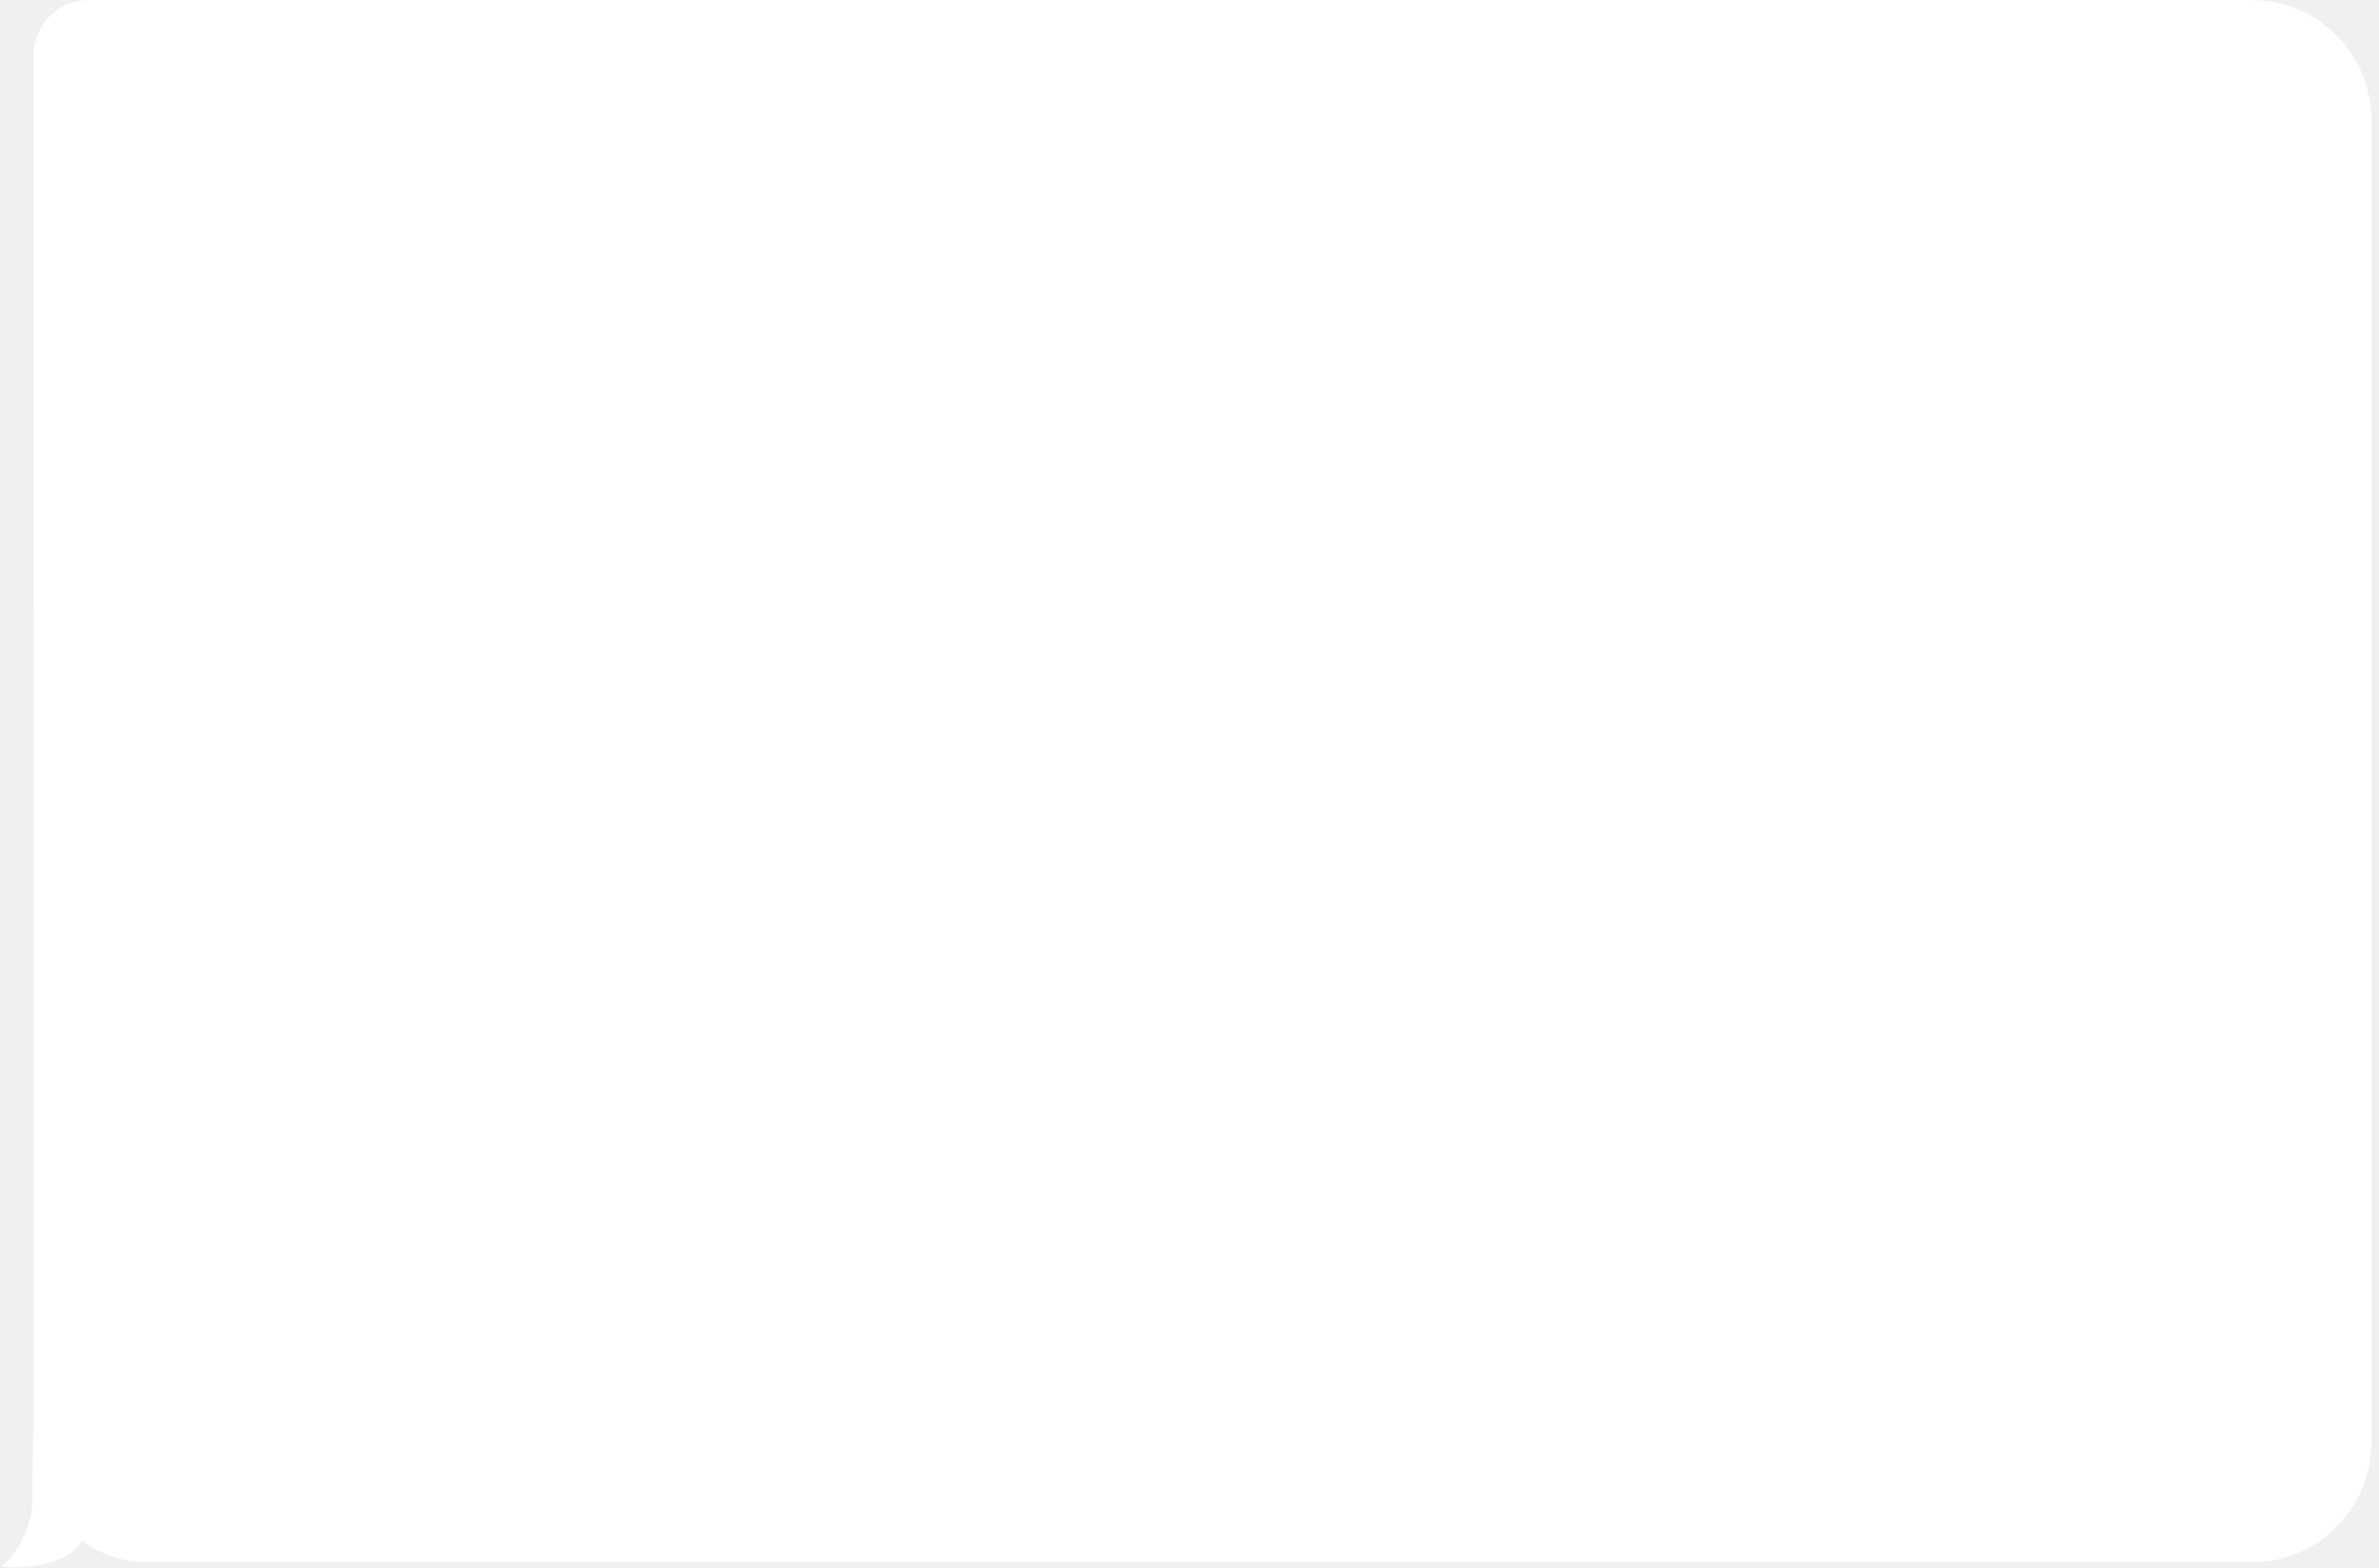
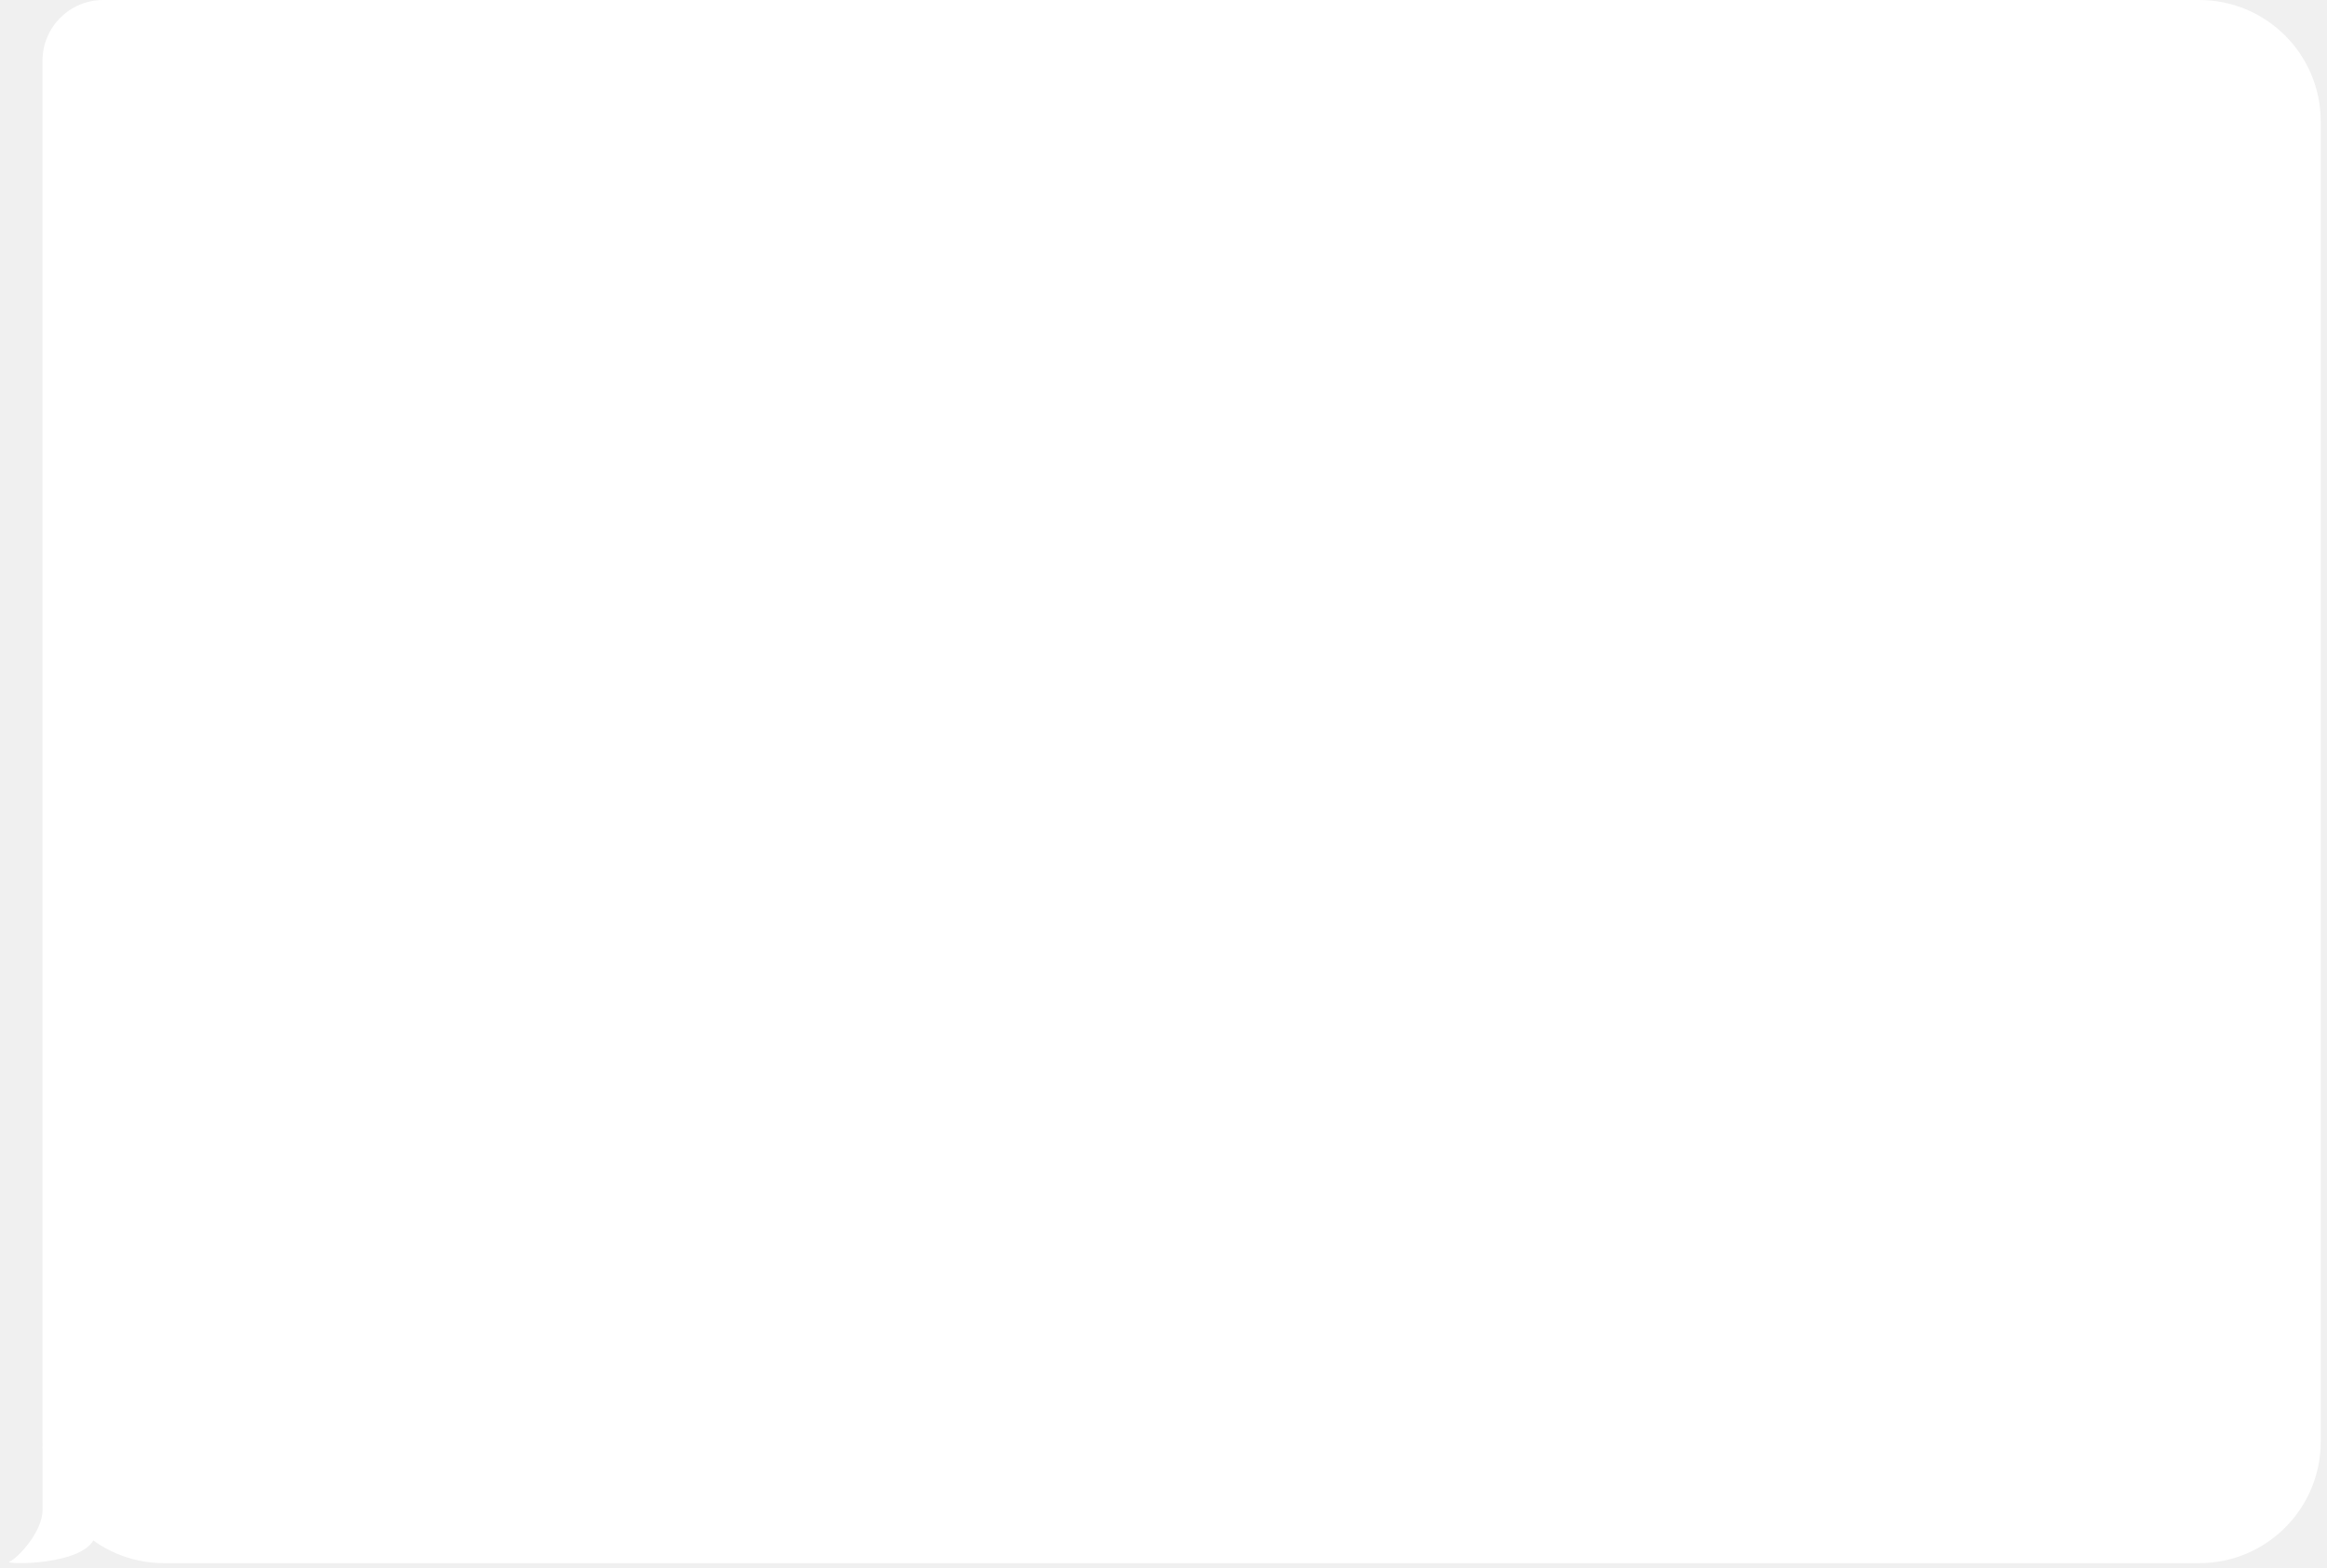
- <svg xmlns="http://www.w3.org/2000/svg" width="258" height="170" viewBox="0 0 258 170" fill="none">
-   <path fill-rule="evenodd" clip-rule="evenodd" d="M244.168 0C251.348 -5.92081e-10 257.168 5.82 257.168 13V156.464C257.168 163.643 251.348 169.464 244.168 169.464H16.114C13.415 169.464 10.916 168.6 8.873 167.131C7.088 170.543 -0.848 170.141 0.278 169.739C1.248 169.393 3.511 165.843 3.511 162.813L3.511 160.216L3.588 156L3.623 156.065L3.668 6C3.643 2.694 6.317 1.96101e-08 9.623 1.93372e-08L244.168 0Z" fill="white" />
+ <svg xmlns="http://www.w3.org/2000/svg" width="239" height="161" viewBox="0 0 239 161" fill="none">
+   <path d="M225.876 160.588C232.769 160.588 238.356 155 238.356 148.108L238.356 12.48C238.356 5.587 232.769 -0 225.876 -0L10.604 -0C7.158 -0 4.364 2.793 4.364 6.24L4.364 148.108C4.364 155 9.952 160.588 16.844 160.588L225.876 160.588Z" fill="white" />
+   <path d="M0.993 160.416C1.741 160.152 4.375 157.41 4.375 155.101L4.375 153.121L4.375 148.565L9.826 157.638C9.202 160.938 0.057 160.746 0.993 160.416Z" fill="white" />
</svg>
